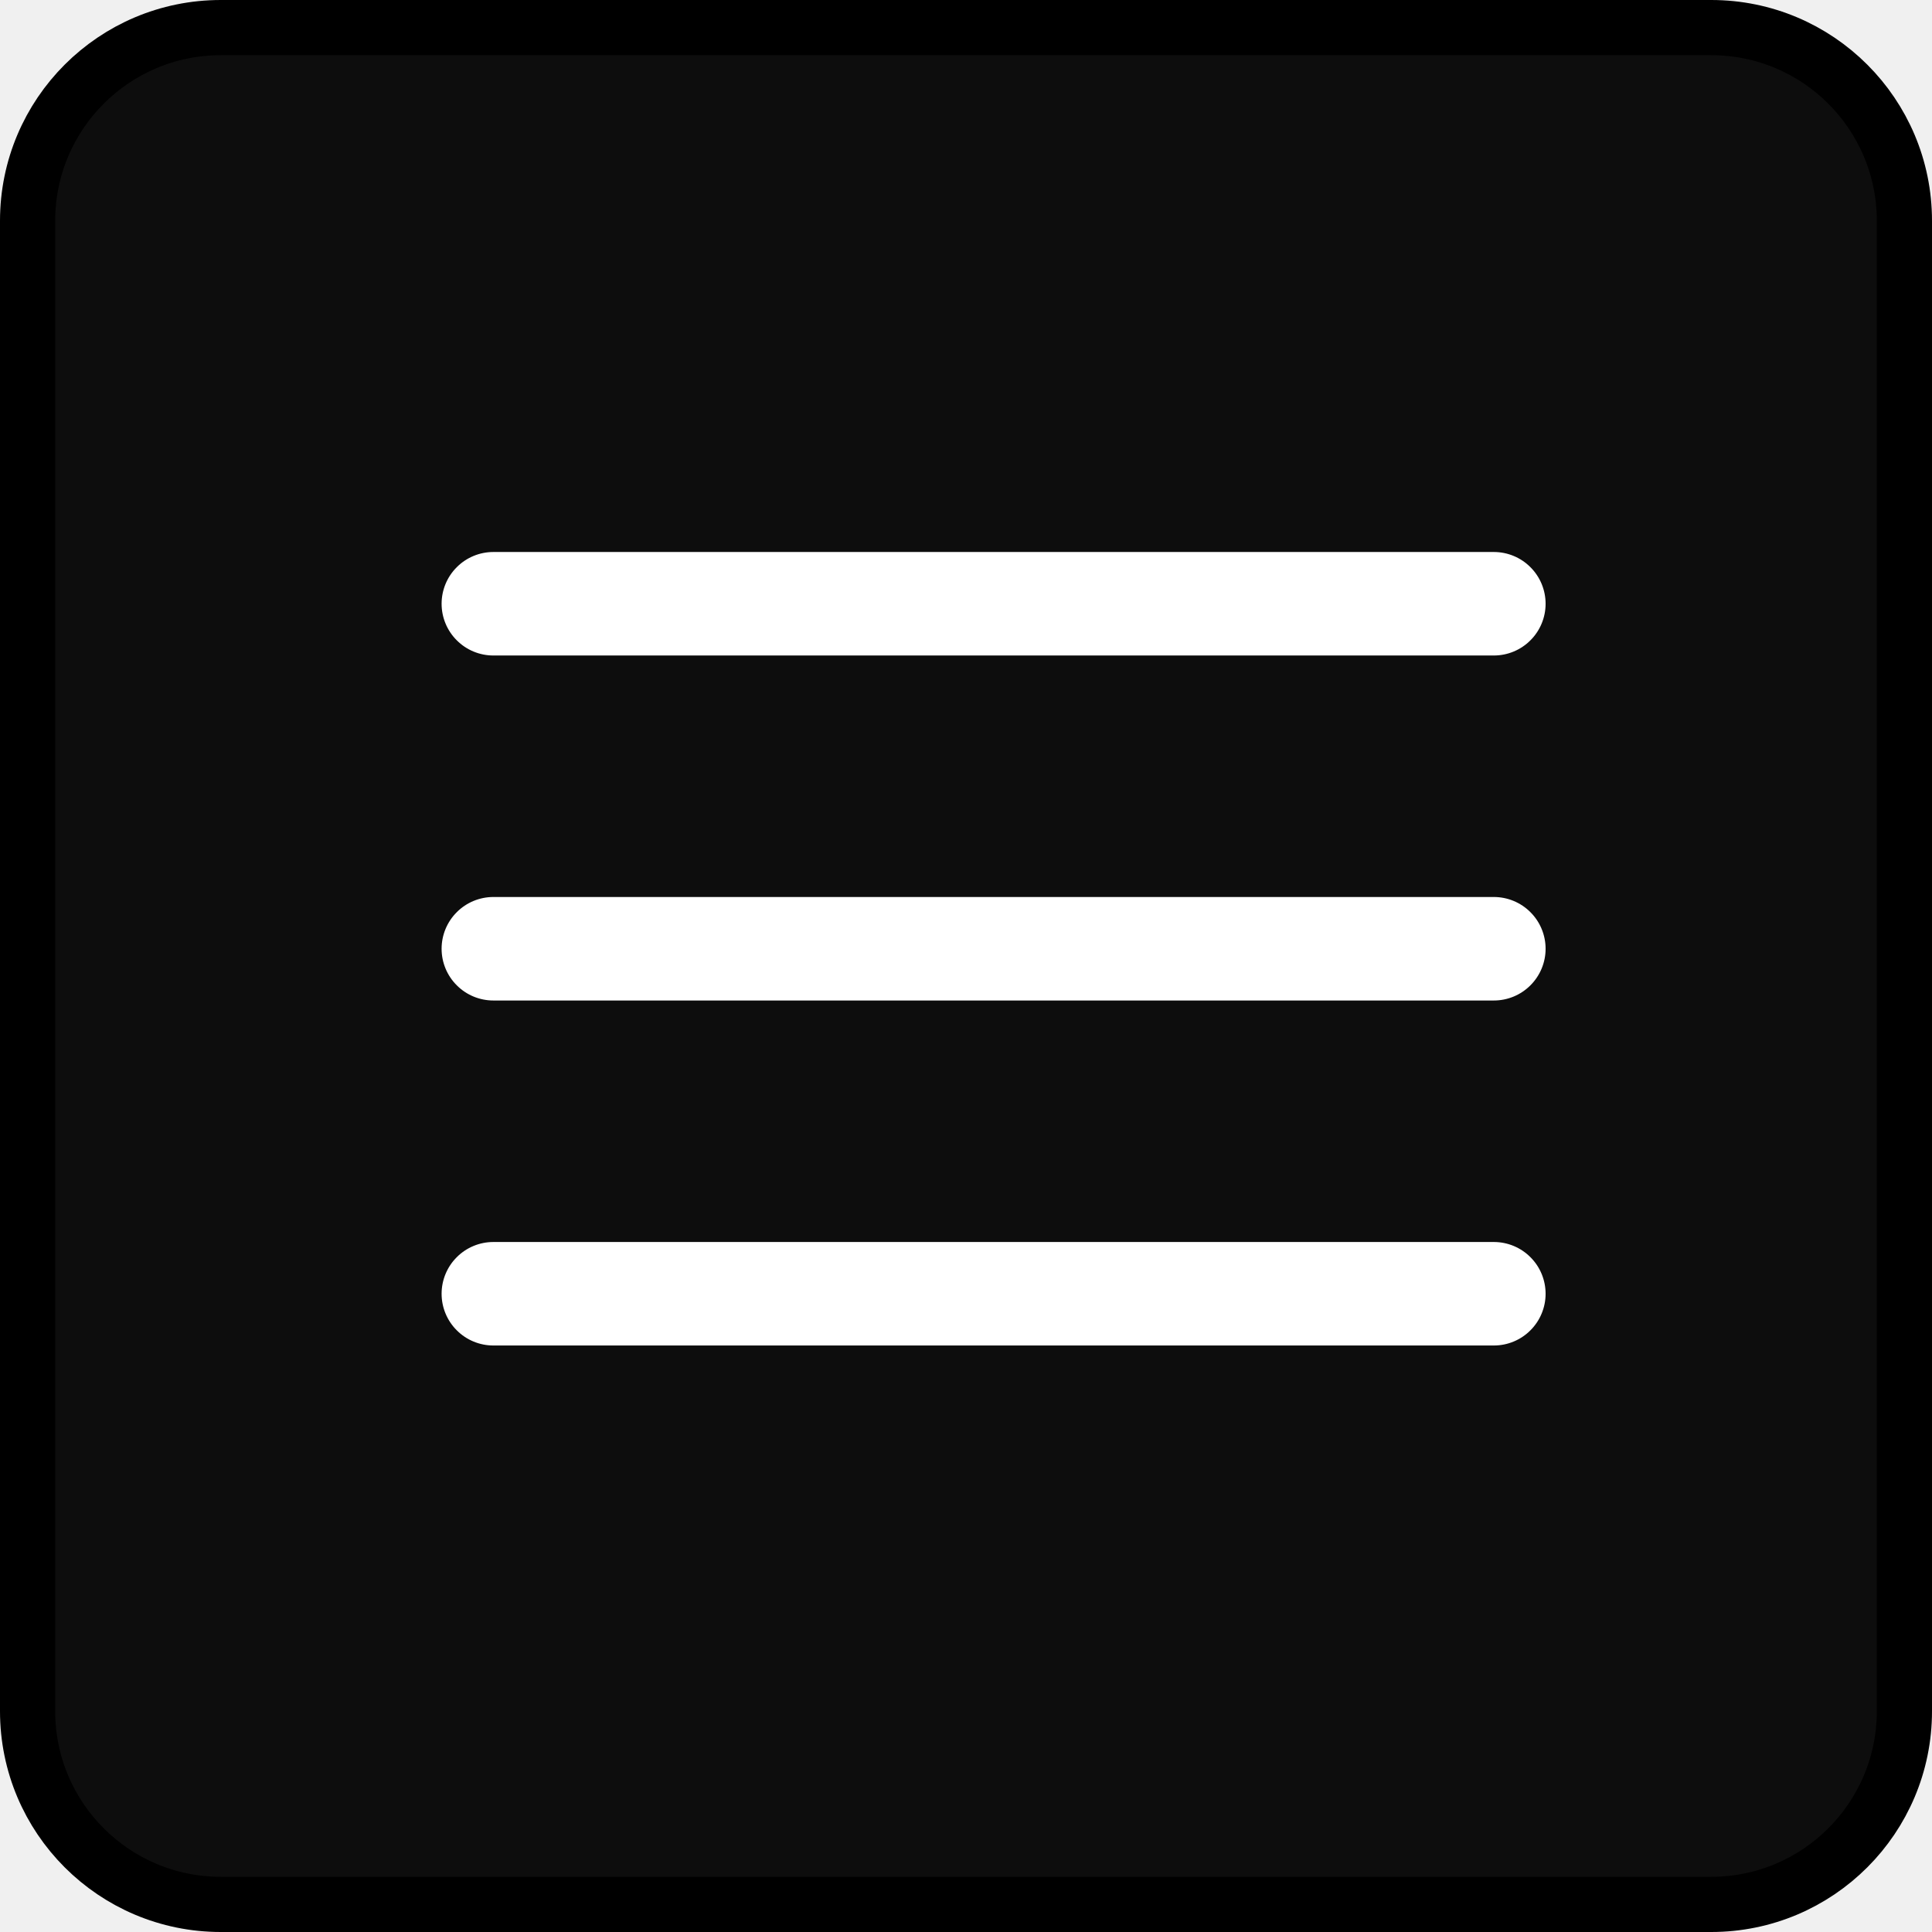
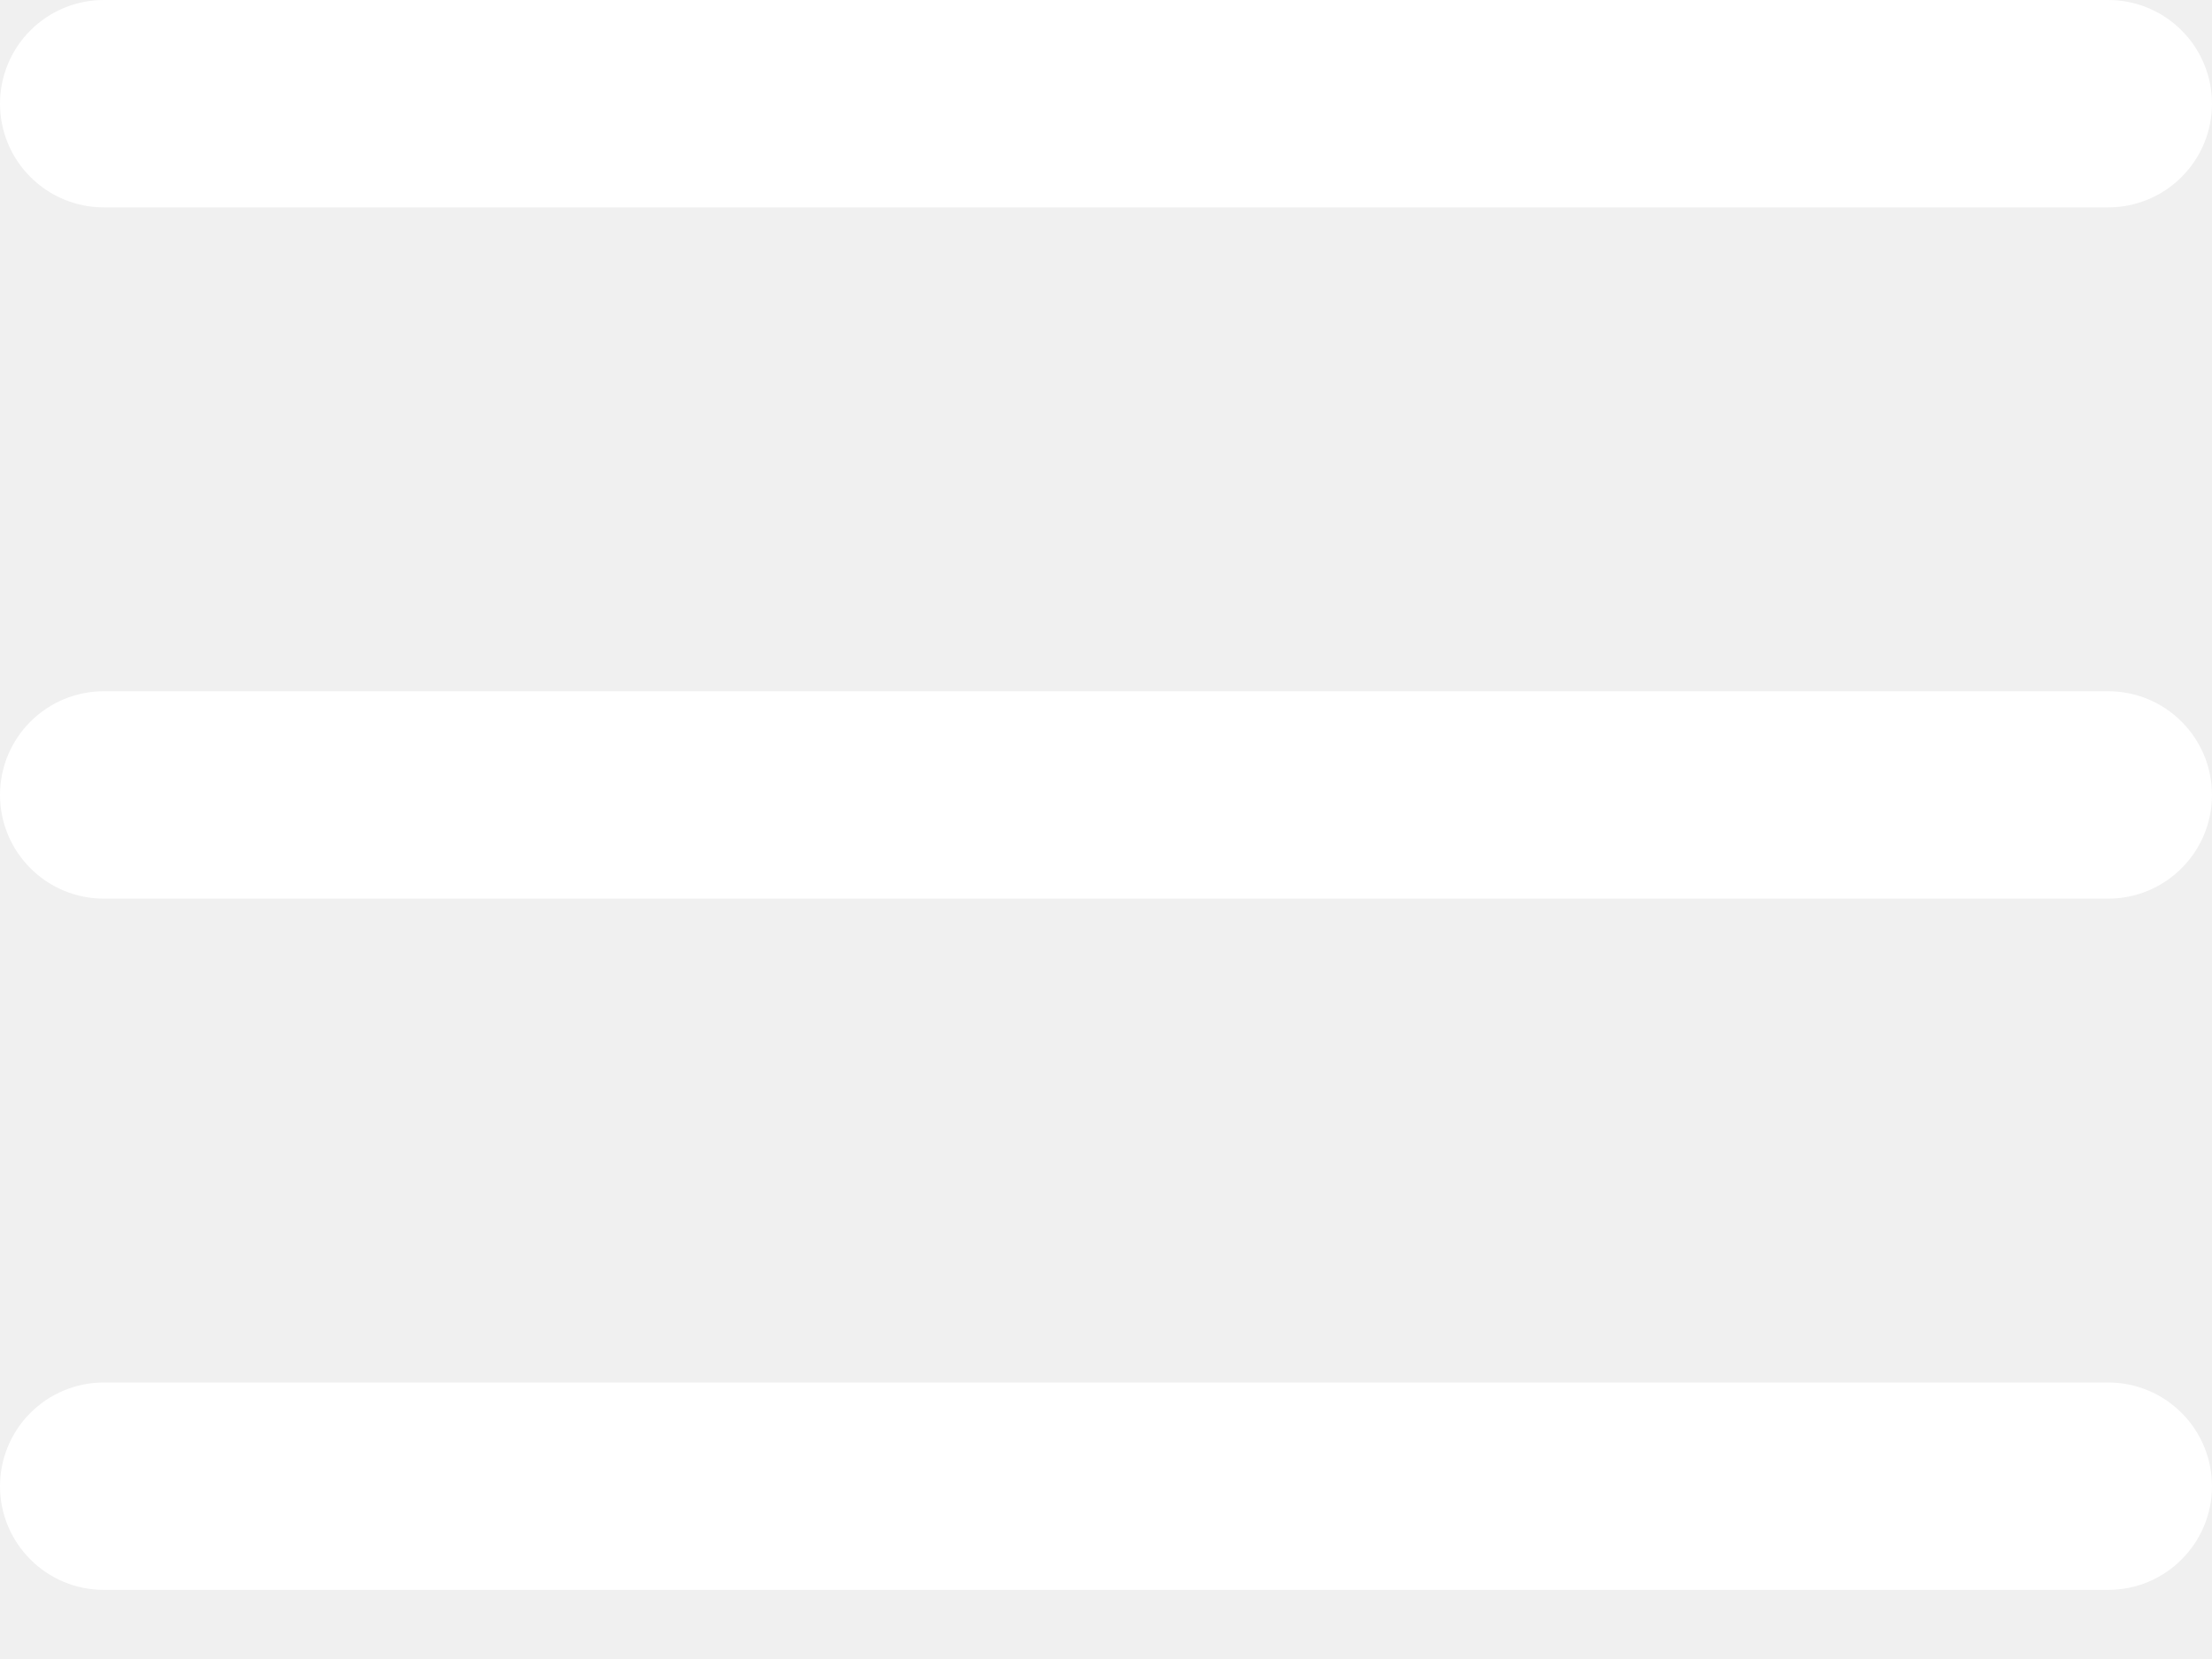
- <svg xmlns="http://www.w3.org/2000/svg" width="35" height="35" viewBox="0 0 35 35" fill="none">
-   <rect x="0.5" y="0.5" width="34" height="34" rx="3.5" fill="#0D0D0D" />
-   <rect x="0.5" y="0.5" width="34" height="34" rx="3.5" stroke="black" />
-   <path d="M8 10.938C8 10.689 8.099 10.45 8.275 10.275C8.45 10.099 8.689 10 8.938 10H27.062C27.311 10 27.55 10.099 27.725 10.275C27.901 10.45 28 10.689 28 10.938C28 11.186 27.901 11.425 27.725 11.6C27.55 11.776 27.311 11.875 27.062 11.875H8.938C8.689 11.875 8.45 11.776 8.275 11.6C8.099 11.425 8 11.186 8 10.938ZM8 17.188C8 16.939 8.099 16.7 8.275 16.525C8.45 16.349 8.689 16.25 8.938 16.25H27.062C27.311 16.25 27.55 16.349 27.725 16.525C27.901 16.7 28 16.939 28 17.188C28 17.436 27.901 17.675 27.725 17.85C27.55 18.026 27.311 18.125 27.062 18.125H8.938C8.689 18.125 8.45 18.026 8.275 17.85C8.099 17.675 8 17.436 8 17.188ZM8.938 22.5C8.689 22.5 8.45 22.599 8.275 22.775C8.099 22.95 8 23.189 8 23.438C8 23.686 8.099 23.925 8.275 24.1C8.45 24.276 8.689 24.375 8.938 24.375H27.062C27.311 24.375 27.55 24.276 27.725 24.1C27.901 23.925 28 23.686 28 23.438C28 23.189 27.901 22.95 27.725 22.775C27.55 22.599 27.311 22.5 27.062 22.5H8.938Z" fill="white" />
+ <svg xmlns="http://www.w3.org/2000/svg" width="20" height="15" viewBox="0 0 20 15" fill="none">
+   <path d="M0 0.938C0 0.689 0.099 0.45 0.275 0.275C0.45 0.099 0.689 0 0.938 0H19.062C19.311 0 19.55 0.099 19.725 0.275C19.901 0.45 20 0.689 20 0.938C20 1.186 19.901 1.425 19.725 1.6C19.55 1.776 19.311 1.875 19.062 1.875H0.938C0.689 1.875 0.45 1.776 0.275 1.6C0.099 1.425 0 1.186 0 0.938ZM0 7.188C0 6.939 0.099 6.7 0.275 6.525C0.45 6.349 0.689 6.25 0.938 6.25H19.062C19.311 6.25 19.55 6.349 19.725 6.525C19.901 6.7 20 6.939 20 7.188C20 7.436 19.901 7.675 19.725 7.85C19.55 8.026 19.311 8.125 19.062 8.125H0.938C0.689 8.125 0.45 8.026 0.275 7.85C0.099 7.675 0 7.436 0 7.188ZM0.938 12.5C0.689 12.5 0.45 12.599 0.275 12.775C0.099 12.95 0 13.189 0 13.438C0 13.686 0.099 13.925 0.275 14.1C0.45 14.276 0.689 14.375 0.938 14.375H19.062C19.311 14.375 19.55 14.276 19.725 14.1C19.901 13.925 20 13.686 20 13.438C20 13.189 19.901 12.95 19.725 12.775C19.55 12.599 19.311 12.5 19.062 12.5H0.938Z" fill="white" />
</svg>
